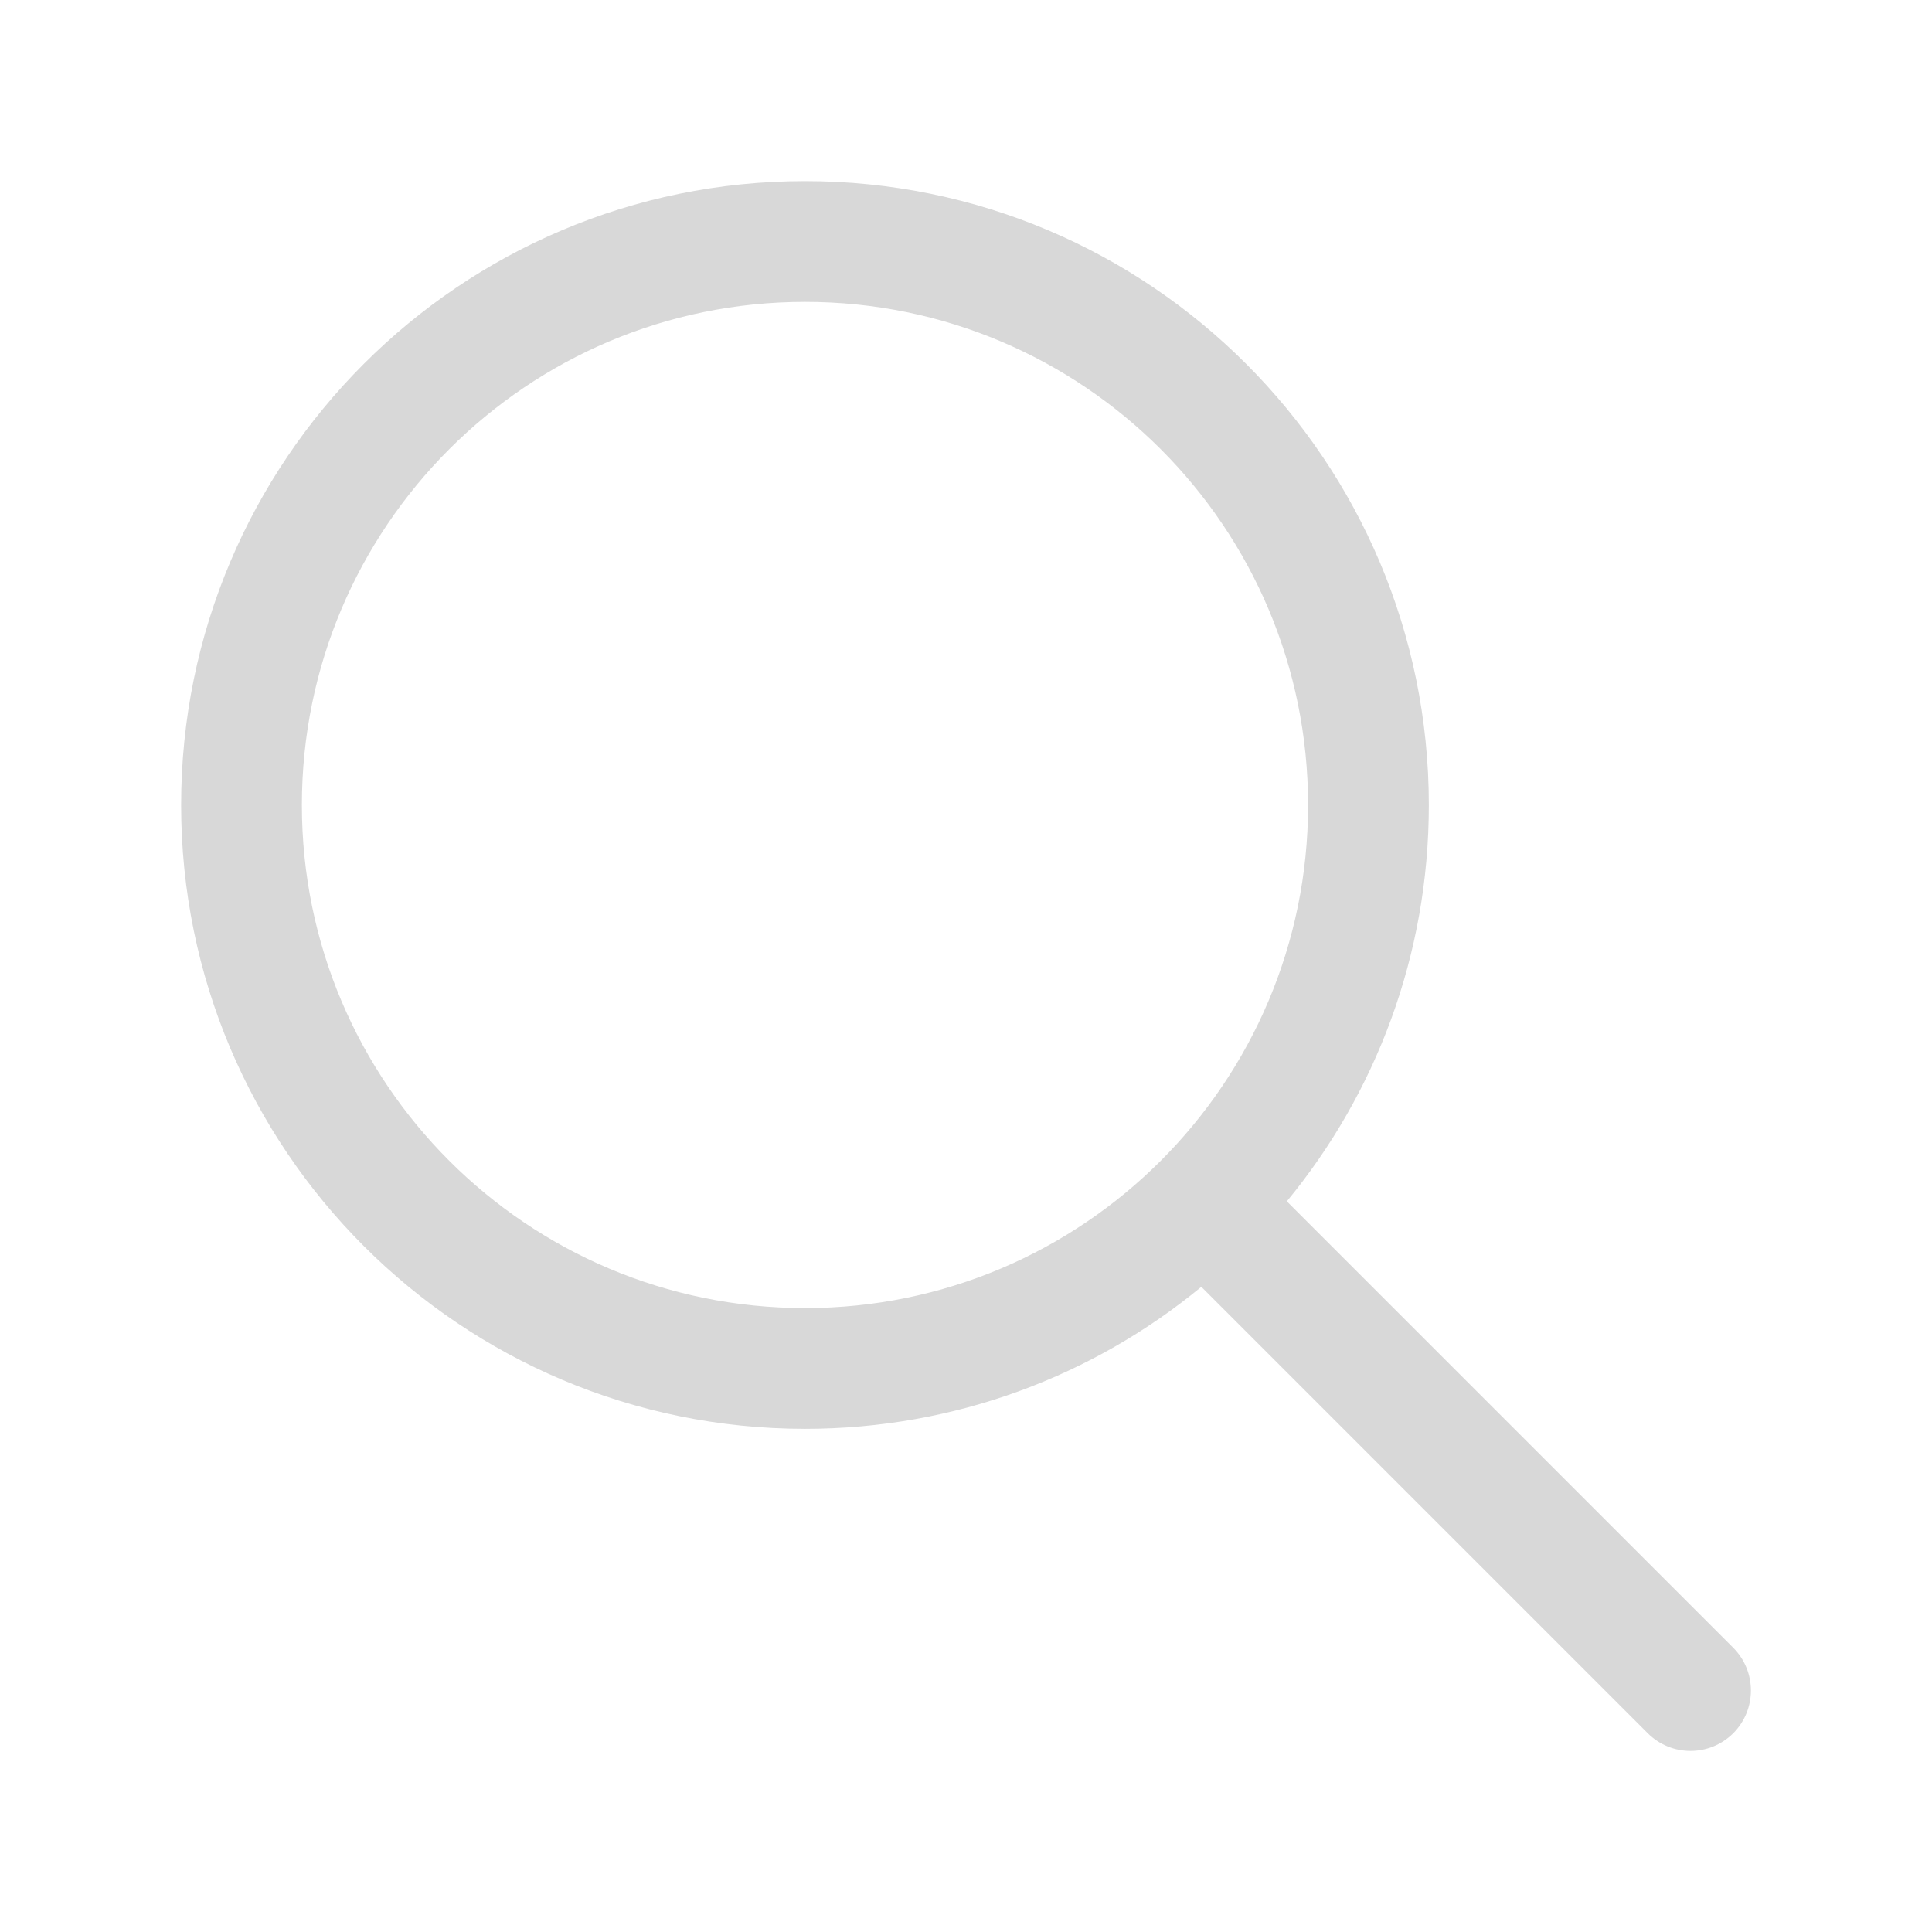
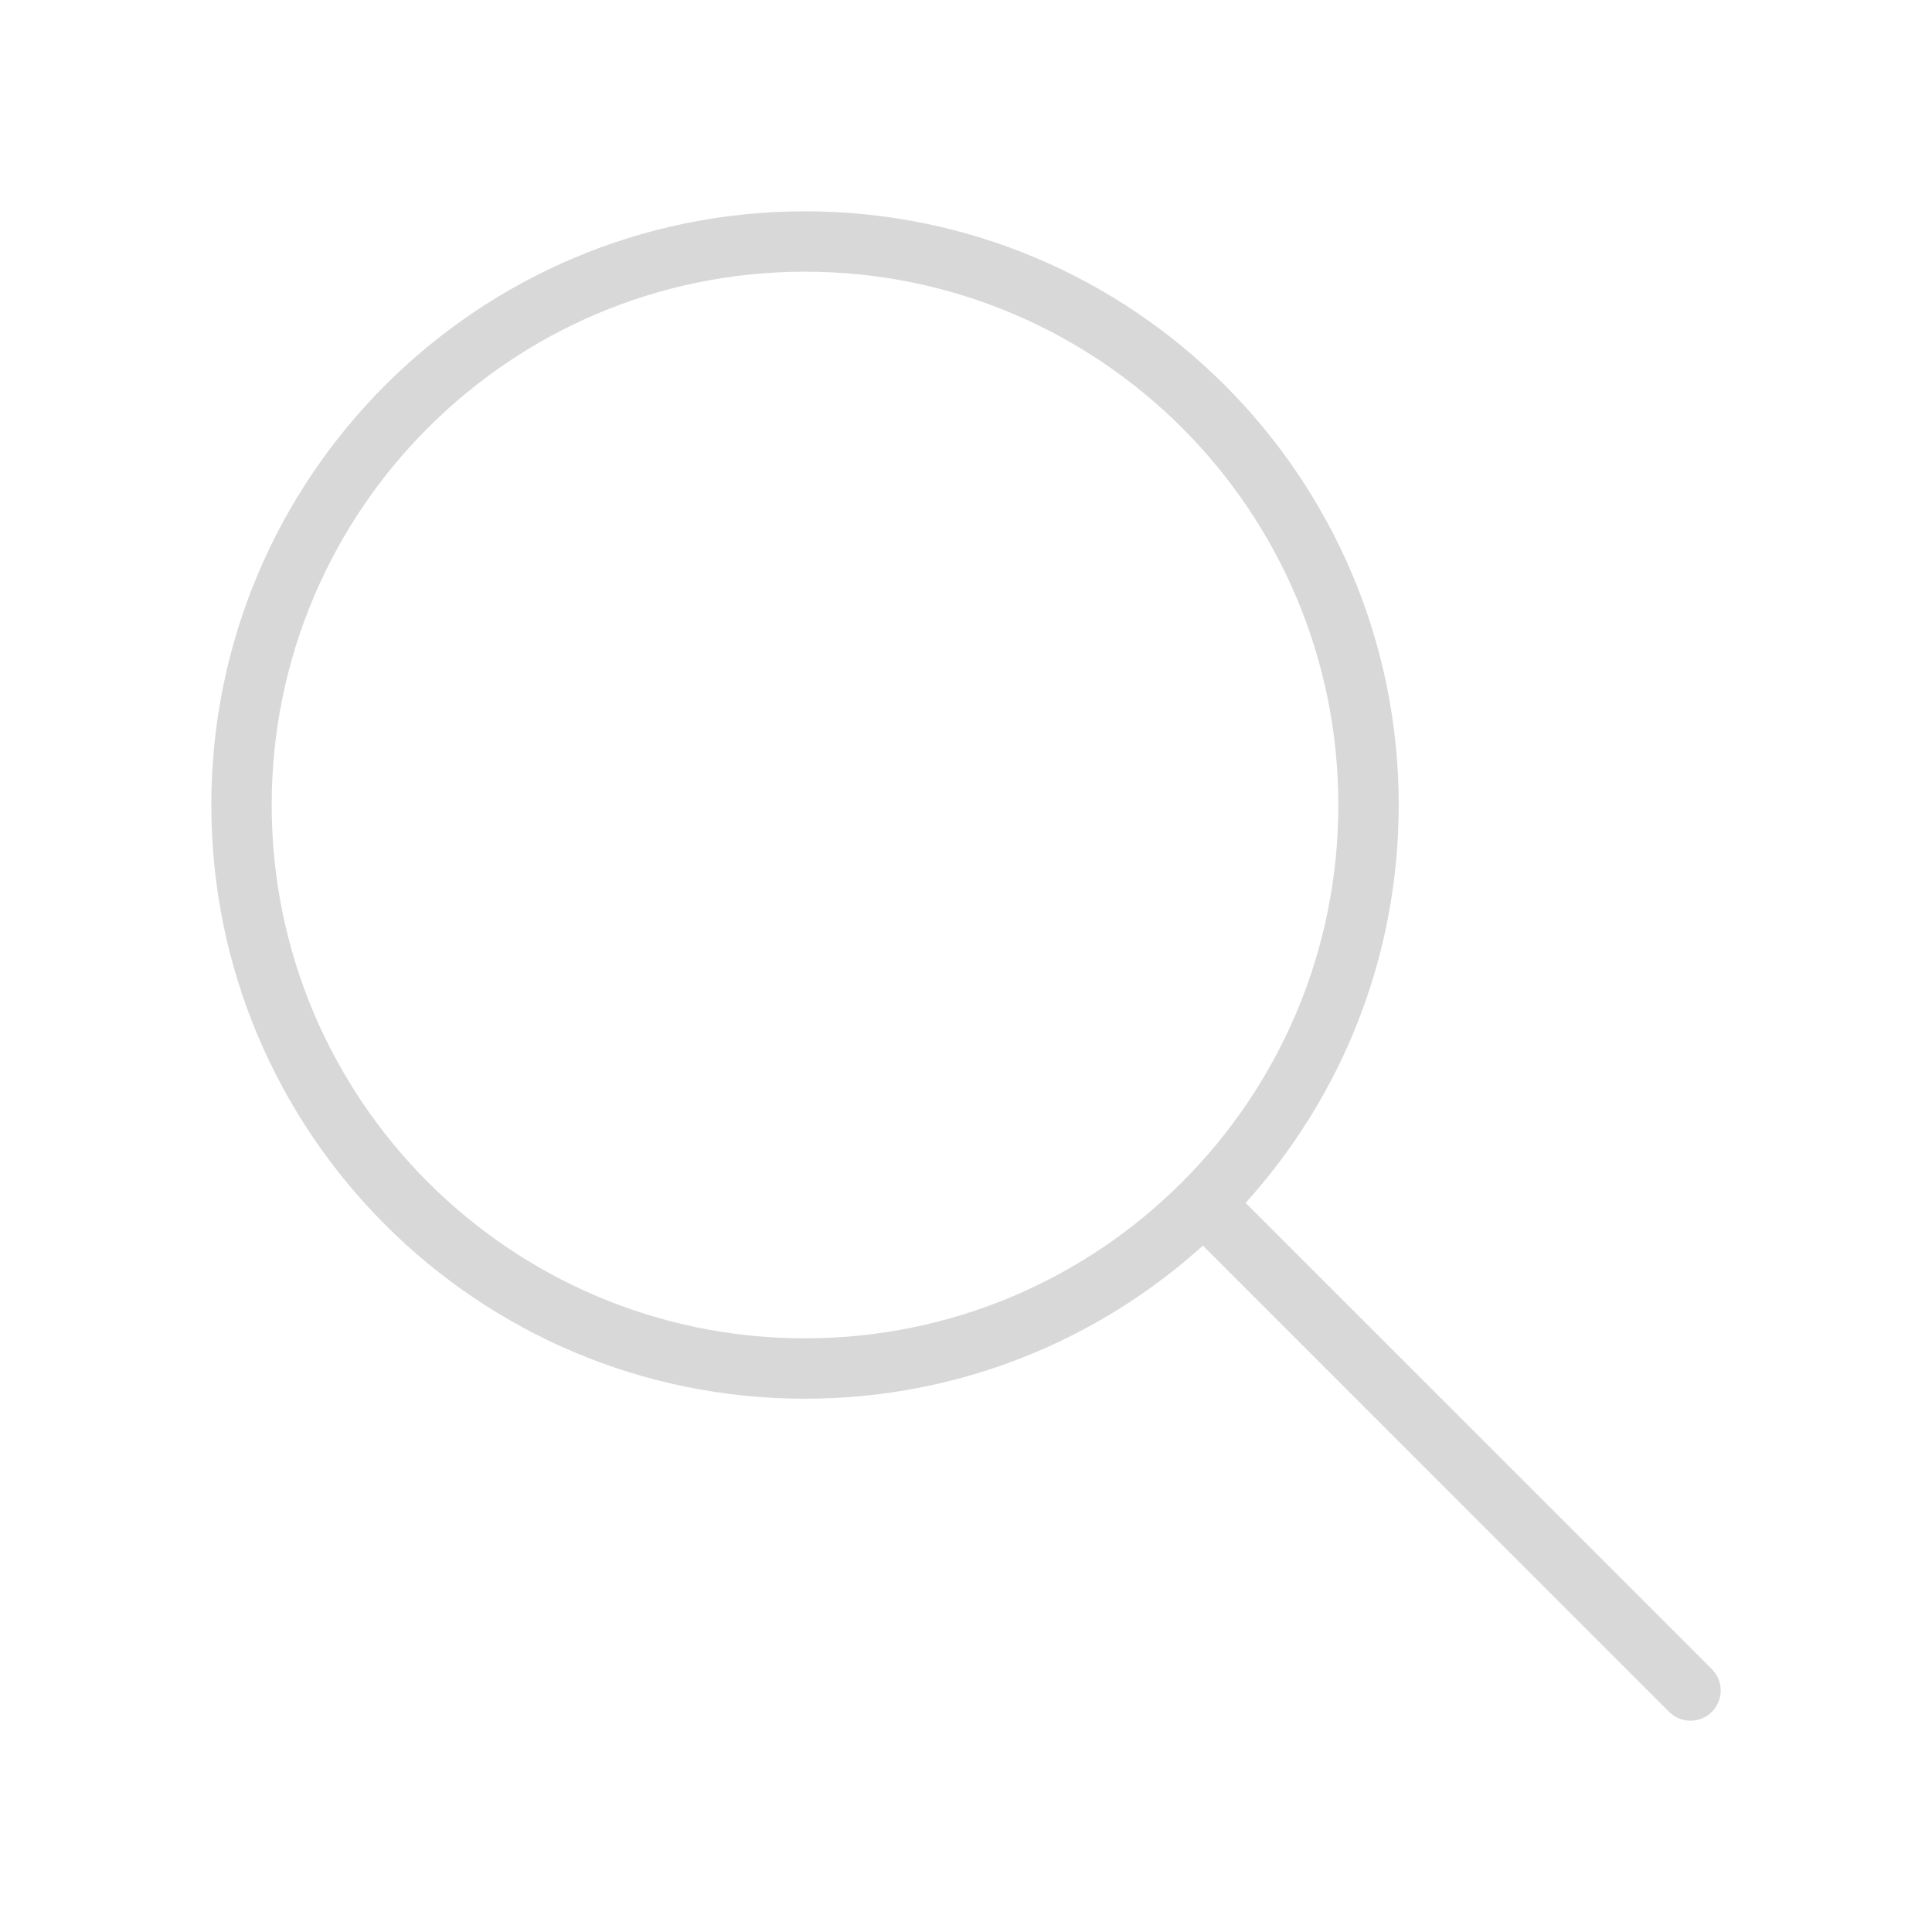
- <svg xmlns="http://www.w3.org/2000/svg" width="16" height="16" viewBox="0 0 16 16" fill="none">
-   <path fill-rule="evenodd" clip-rule="evenodd" d="M6.667 1.5C3.813 1.5 1.5 3.813 1.5 6.667C1.5 9.52 3.813 11.833 6.667 11.833C7.913 11.833 9.057 11.392 9.949 10.657L13.646 14.354C13.842 14.549 14.158 14.549 14.354 14.354C14.549 14.158 14.549 13.842 14.354 13.646L10.657 9.949C11.392 9.057 11.833 7.913 11.833 6.667C11.833 3.813 9.52 1.5 6.667 1.5ZM2.5 6.667C2.5 4.365 4.365 2.5 6.667 2.5C8.968 2.5 10.833 4.365 10.833 6.667C10.833 8.968 8.968 10.833 6.667 10.833C4.365 10.833 2.5 8.968 2.5 6.667Z" fill="#D8D8D8" />
+ <svg xmlns="http://www.w3.org/2000/svg" width="32" height="32" viewBox="0 0 32 32" fill="none">
+   <path fill-rule="evenodd" clip-rule="evenodd" d="M13.333 3.5C7.903 3.5 3.5 7.903 3.5 13.333C3.5 18.764 7.903 23.167 13.333 23.167C15.869 23.167 18.18 22.207 19.924 20.631L27.646 28.354C27.842 28.549 28.158 28.549 28.354 28.354C28.549 28.158 28.549 27.842 28.354 27.646L20.631 19.924C22.207 18.18 23.167 15.869 23.167 13.333C23.167 7.903 18.764 3.5 13.333 3.5ZM4.5 13.333C4.5 8.455 8.455 4.5 13.333 4.5C18.212 4.5 22.167 8.455 22.167 13.333C22.167 18.212 18.212 22.167 13.333 22.167C8.455 22.167 4.5 18.212 4.5 13.333Z" fill="#D8D8D8" />
</svg>
